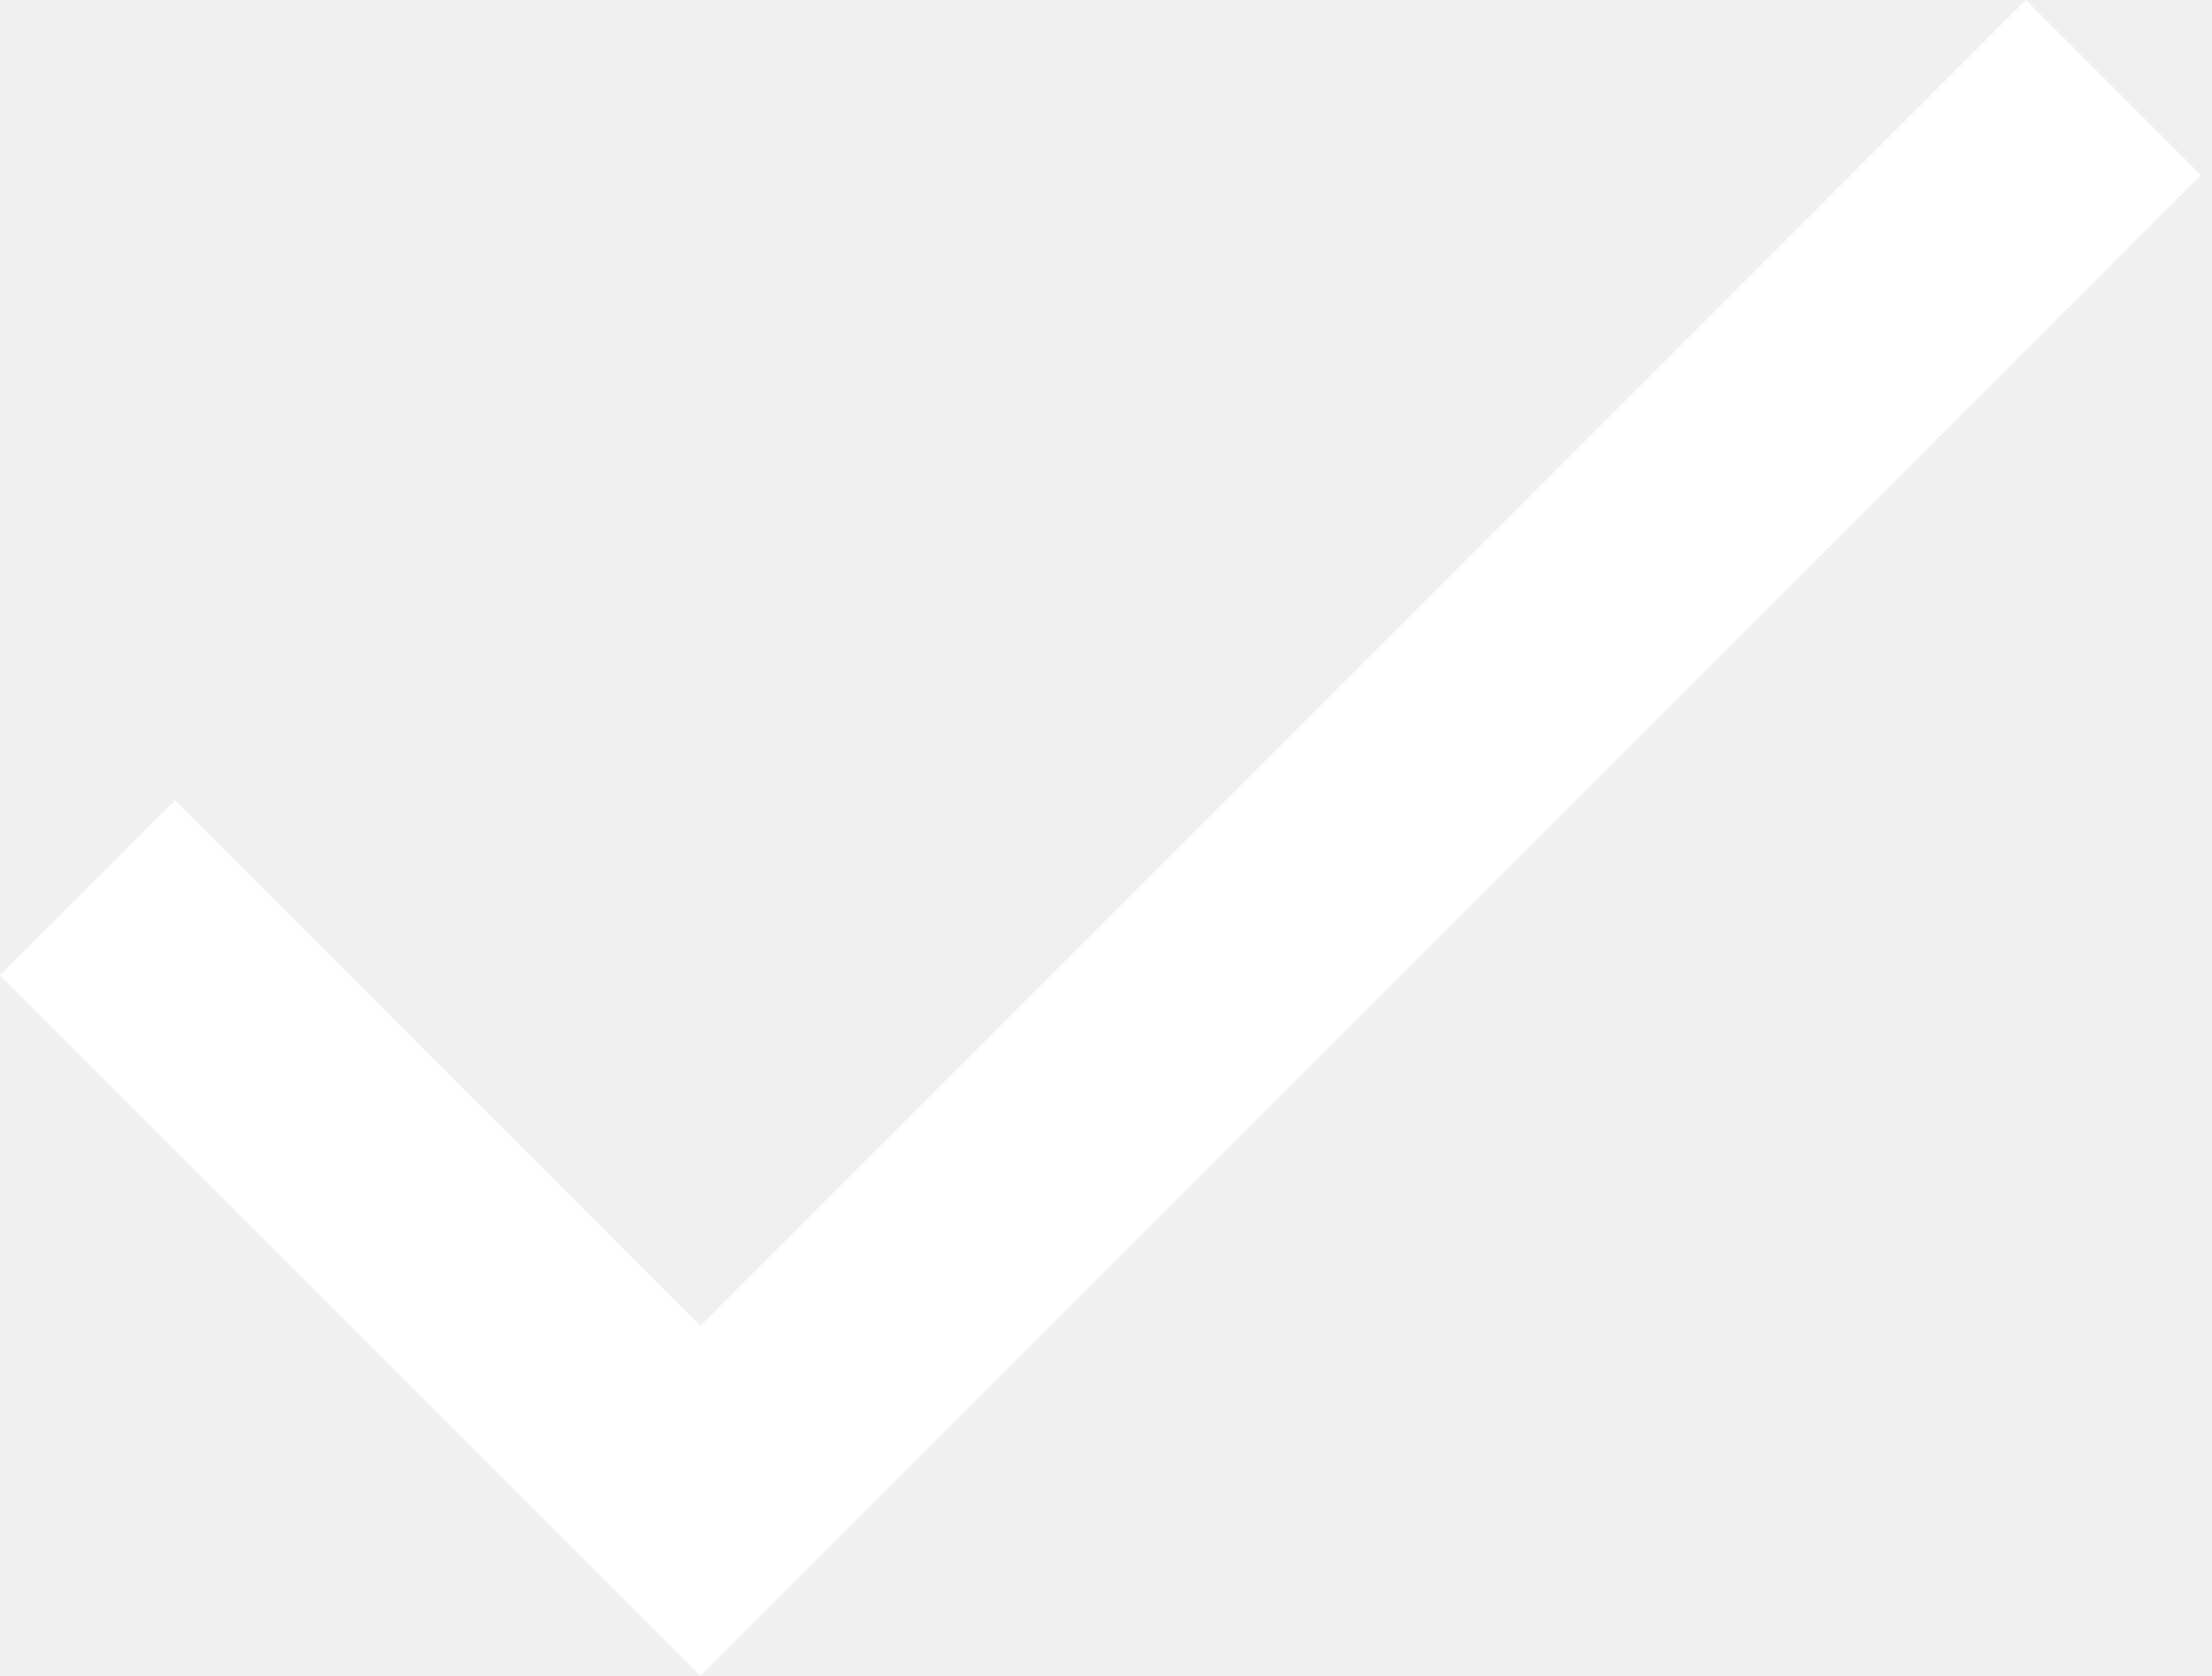
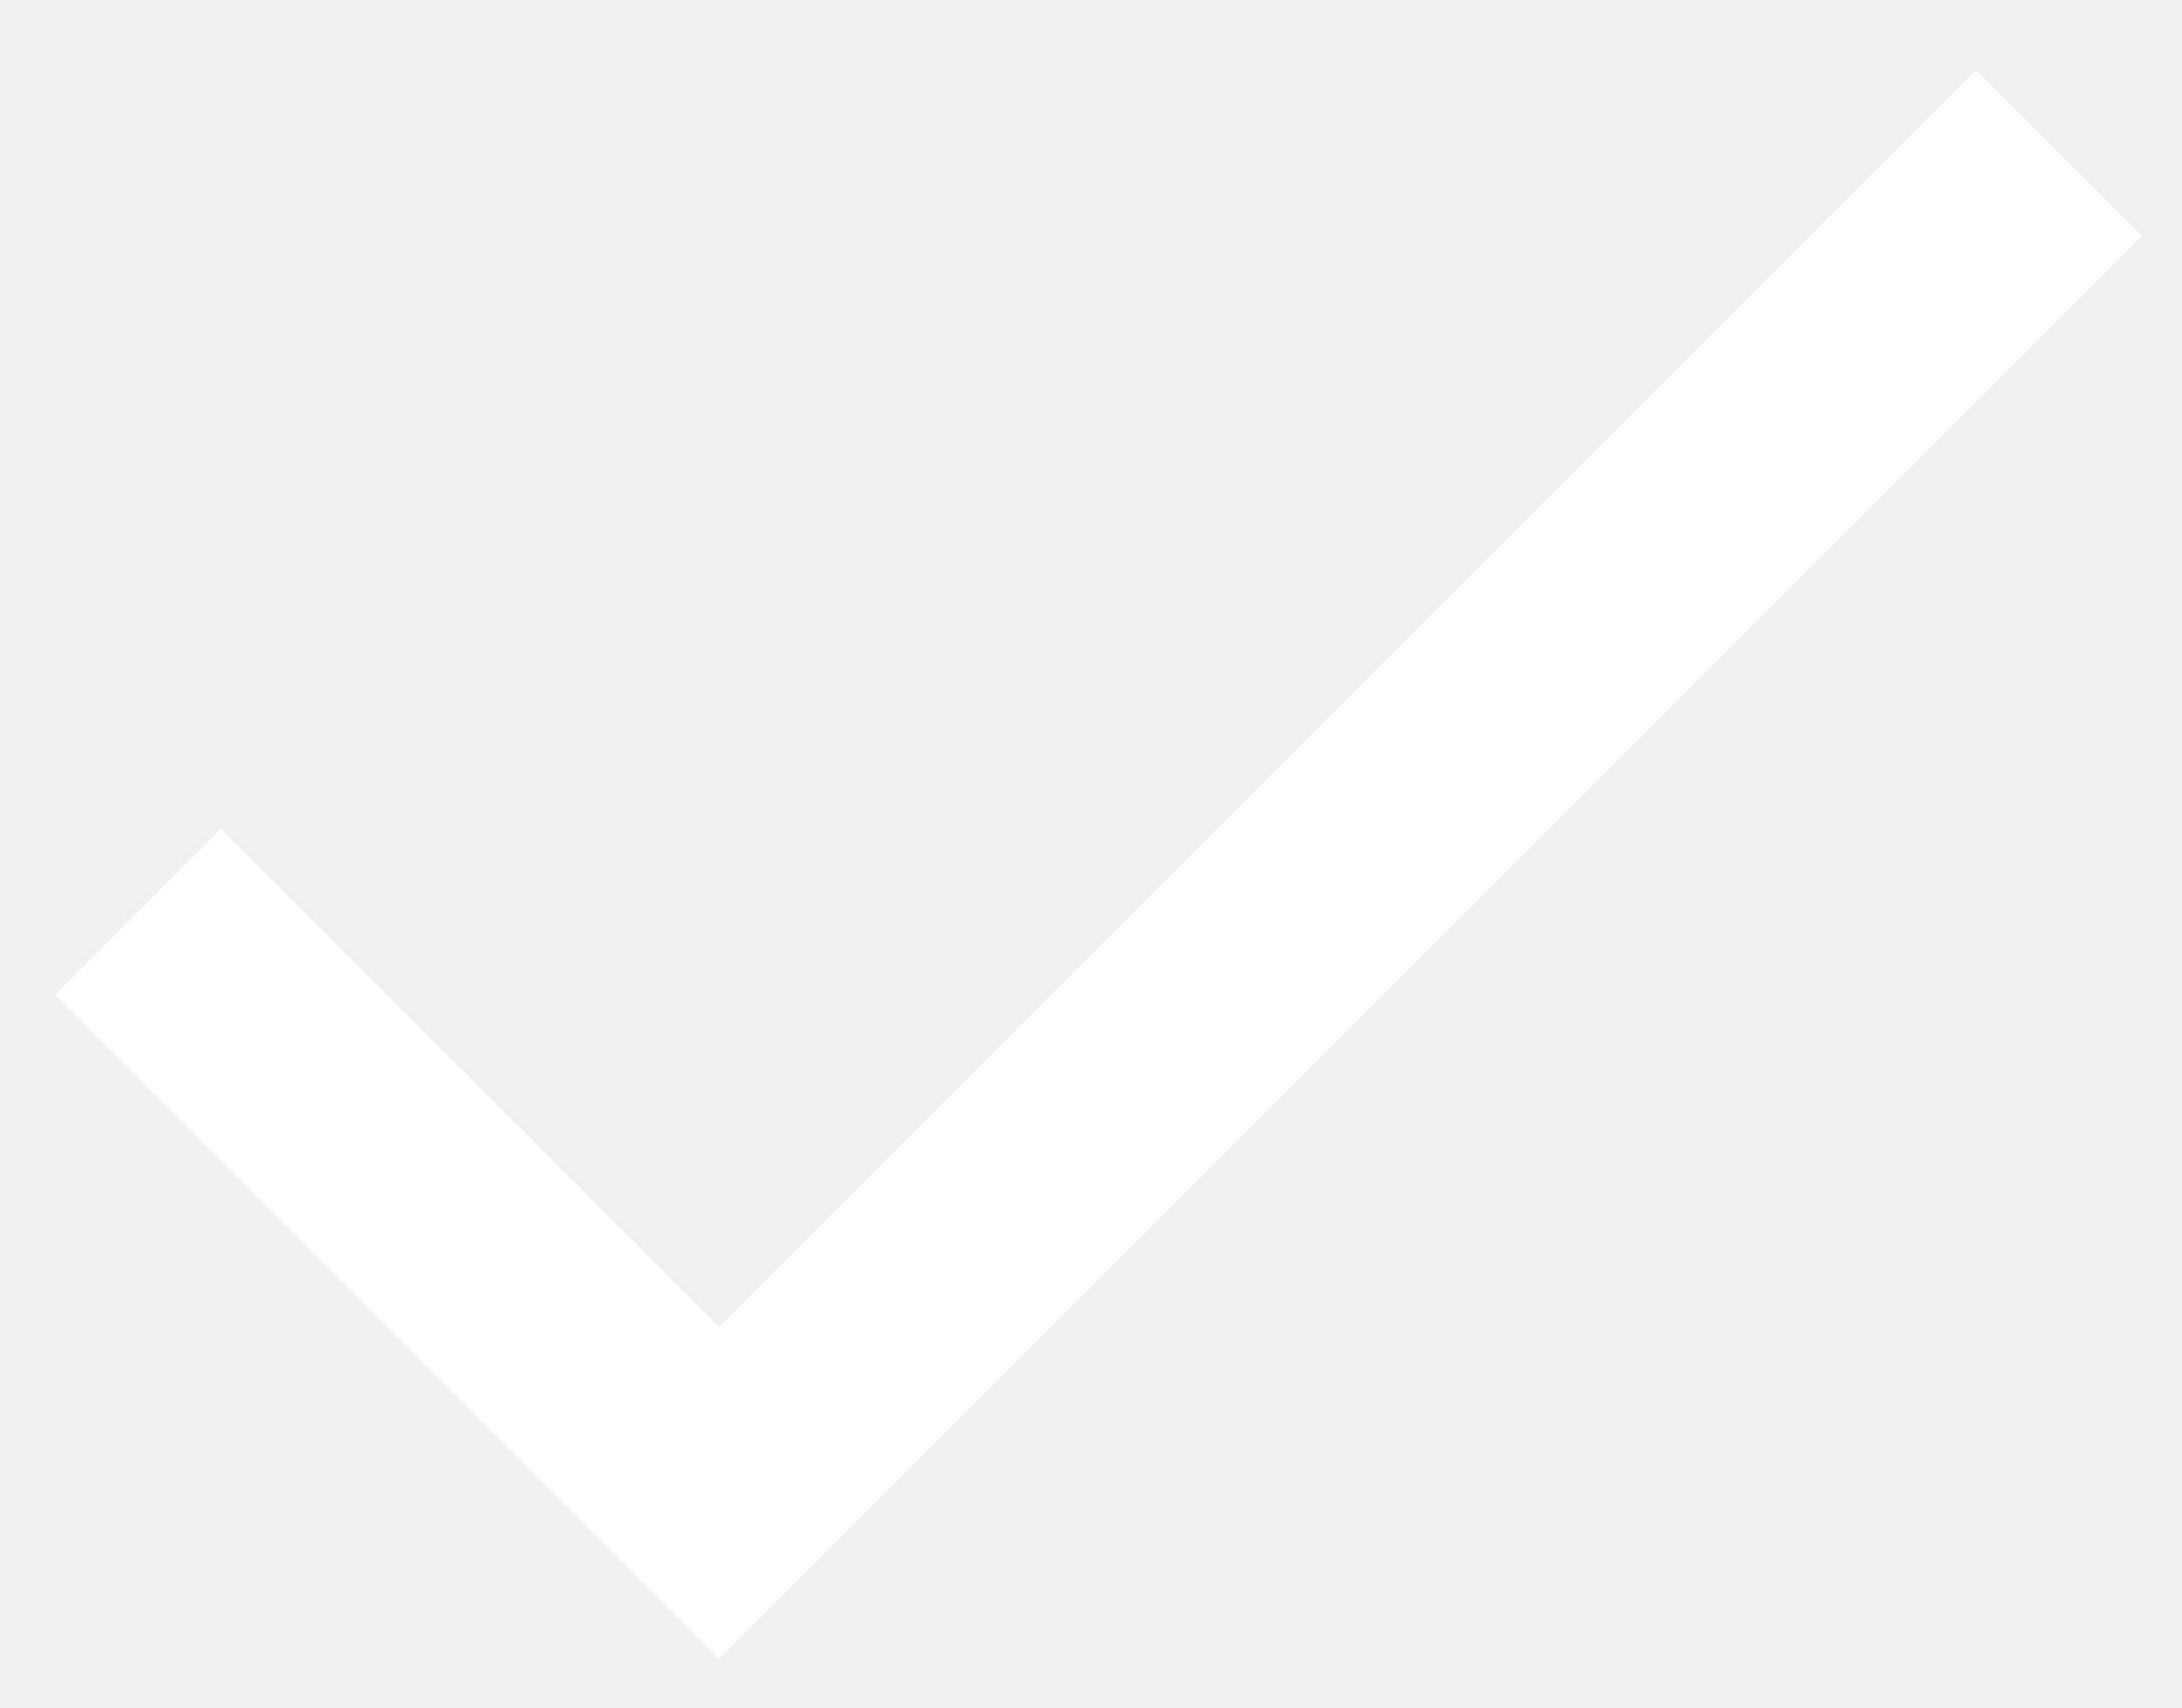
- <svg xmlns="http://www.w3.org/2000/svg" width="33" height="25" viewBox="0 0 33 25" fill="none">
-   <path d="M10.448 19.776L2.612 11.94L0 14.552L10.448 25L32.836 2.612L30.224 0L10.448 19.776Z" fill="white" />
+ <svg xmlns="http://www.w3.org/2000/svg" width="23" height="18" viewBox="0 0 23 18" fill="none">
+   <path d="M7.579 13.987L2.329 8.737L0.579 10.487L7.579 17.487L22.579 2.487L20.829 0.737L7.579 13.987Z" fill="white" />
</svg>
